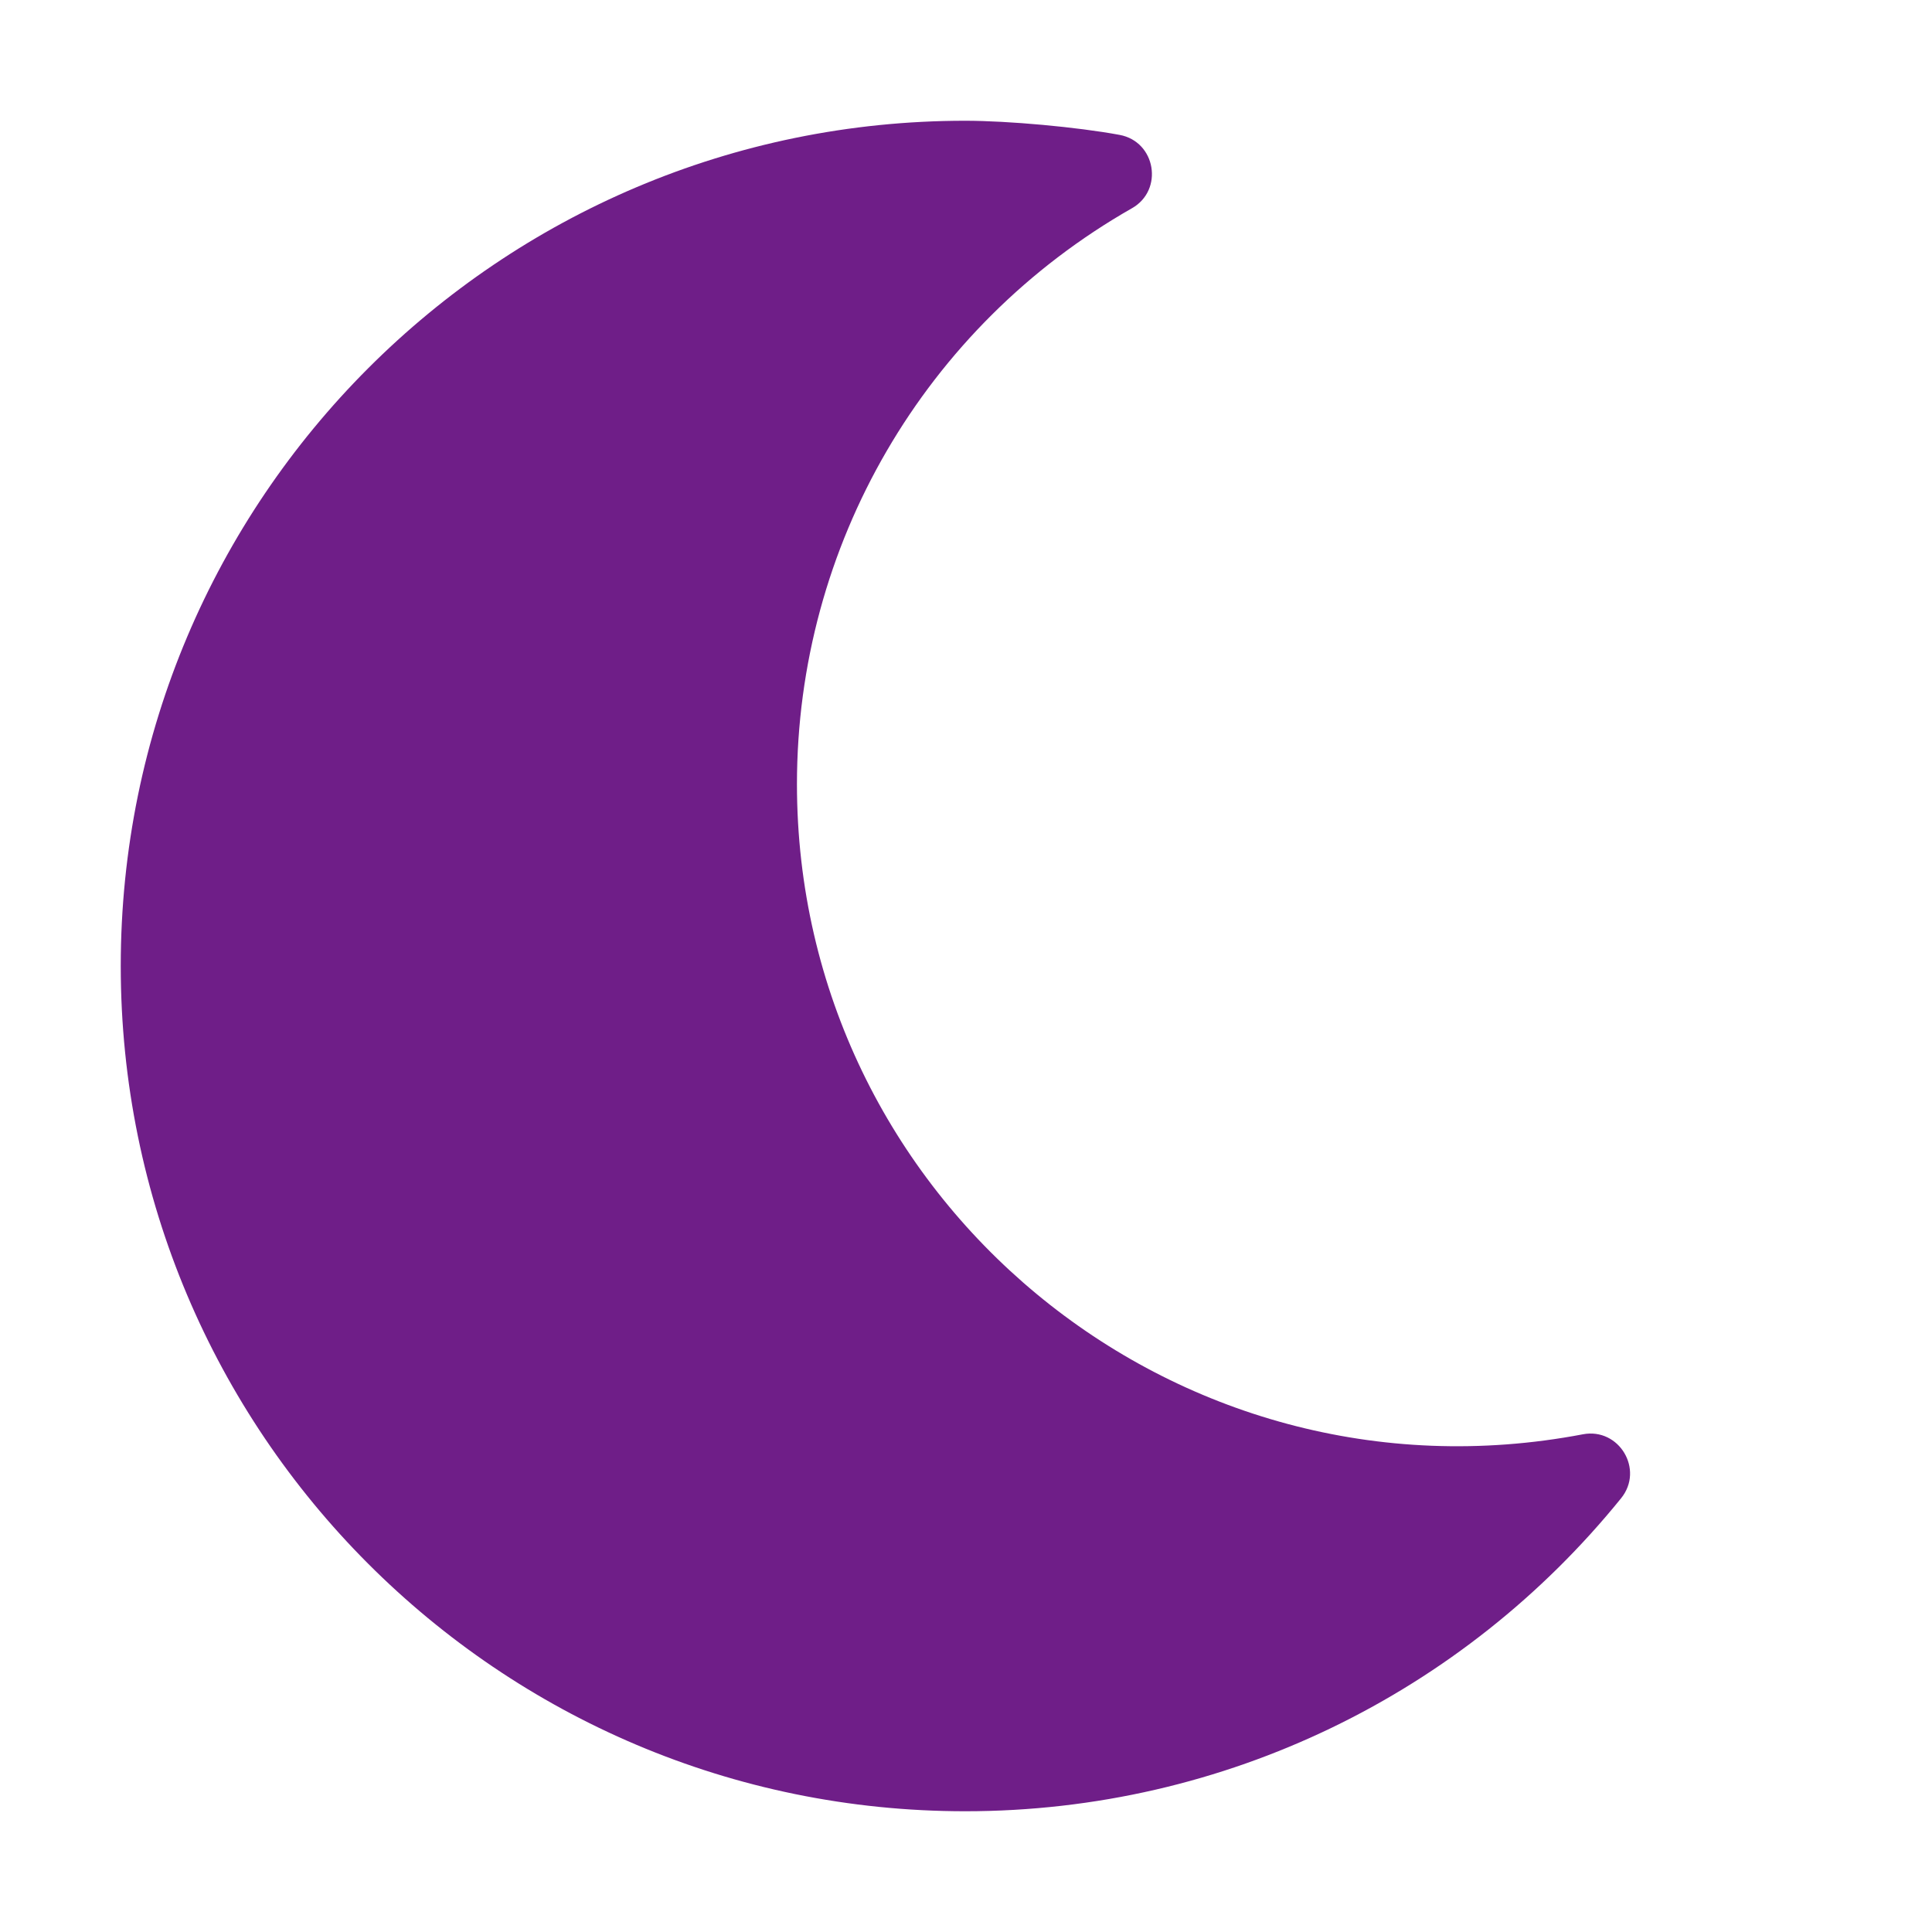
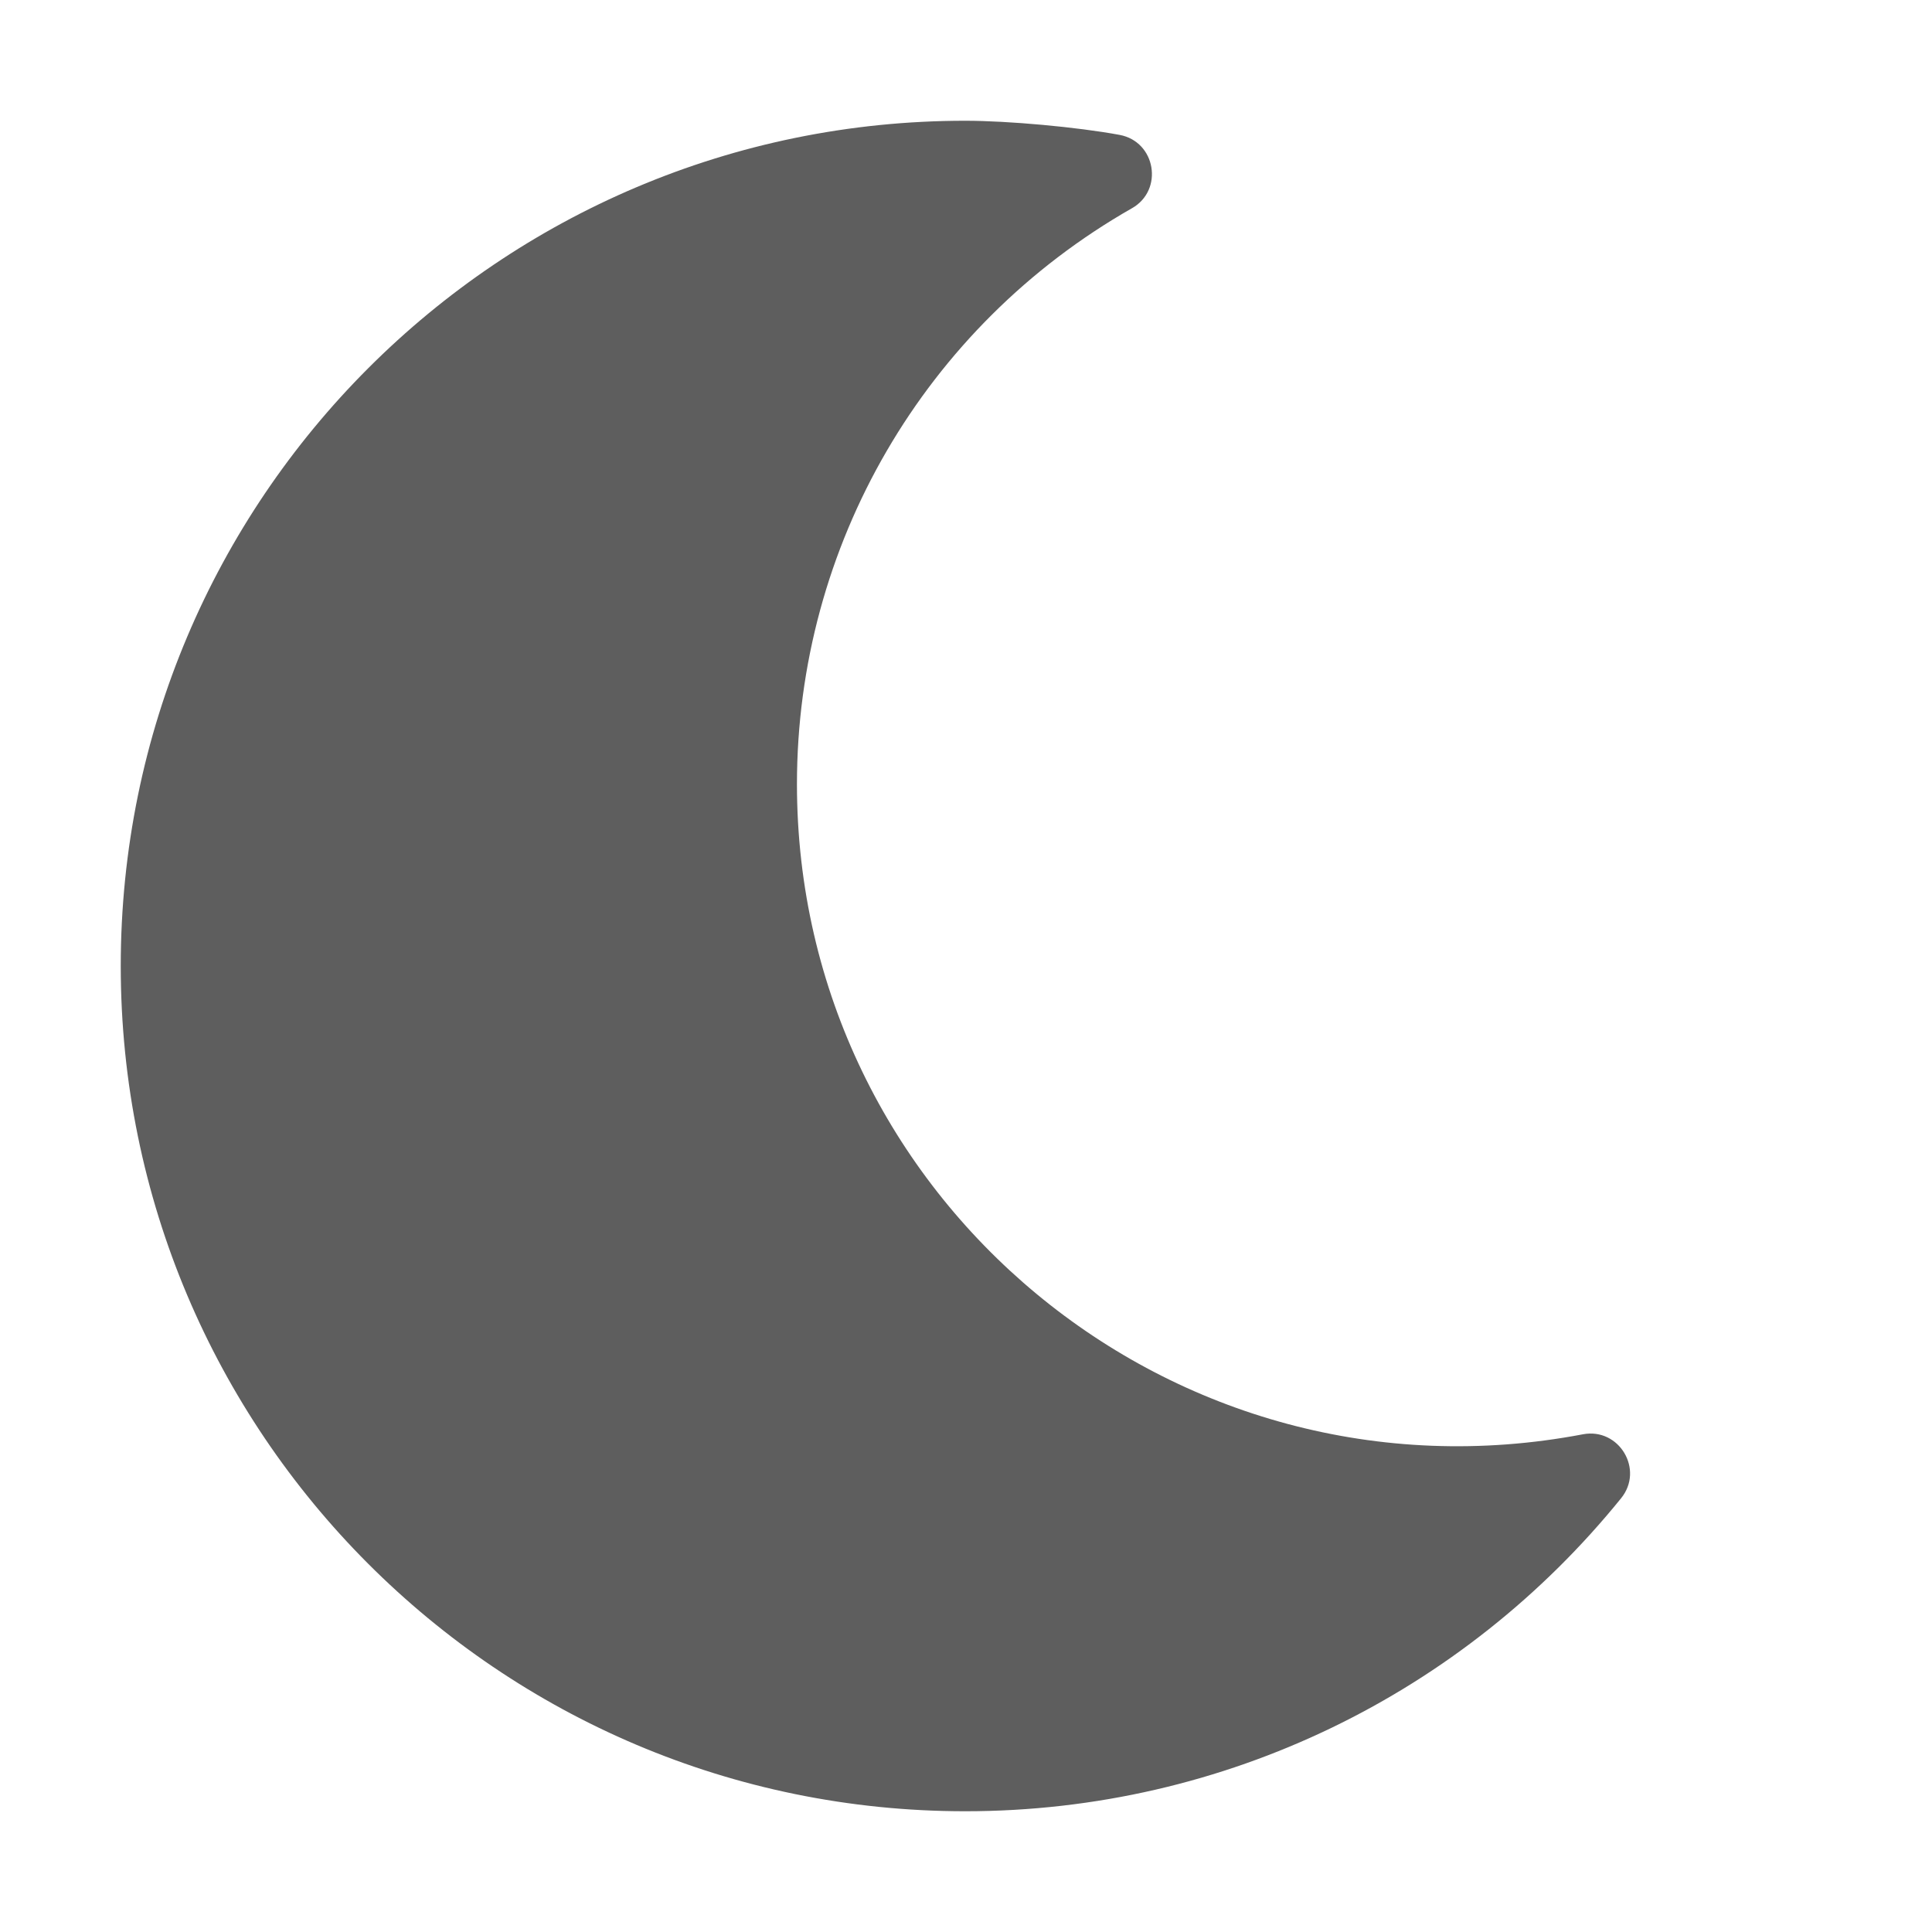
<svg xmlns="http://www.w3.org/2000/svg" viewBox="0 0 512 512">
-   <path fill="#6f1e88" d="M32 256c0-123.8 100.3-224 223.8-224c11.36 0 29.7 1.668 40.9 3.746c9.616 1.777 11.75 14.63 3.279 19.44C245 86.5 211.2 144.6 211.2 207.8c0 109.7 99.71 193 208.3 172.3c9.561-1.805 16.28 9.324 10.11 16.95C387.9 448.6 324.8 480 255.8 480C132.1 480 32 379.6 32 256z" />
+   <path fill="#5e5e5e" d="M32 256c0-123.8 100.3-224 223.8-224c11.36 0 29.7 1.668 40.9 3.746c9.616 1.777 11.75 14.63 3.279 19.44C245 86.5 211.2 144.6 211.2 207.8c0 109.7 99.71 193 208.3 172.3c9.561-1.805 16.28 9.324 10.11 16.95C387.9 448.6 324.8 480 255.8 480C132.1 480 32 379.6 32 256z" />
</svg>
